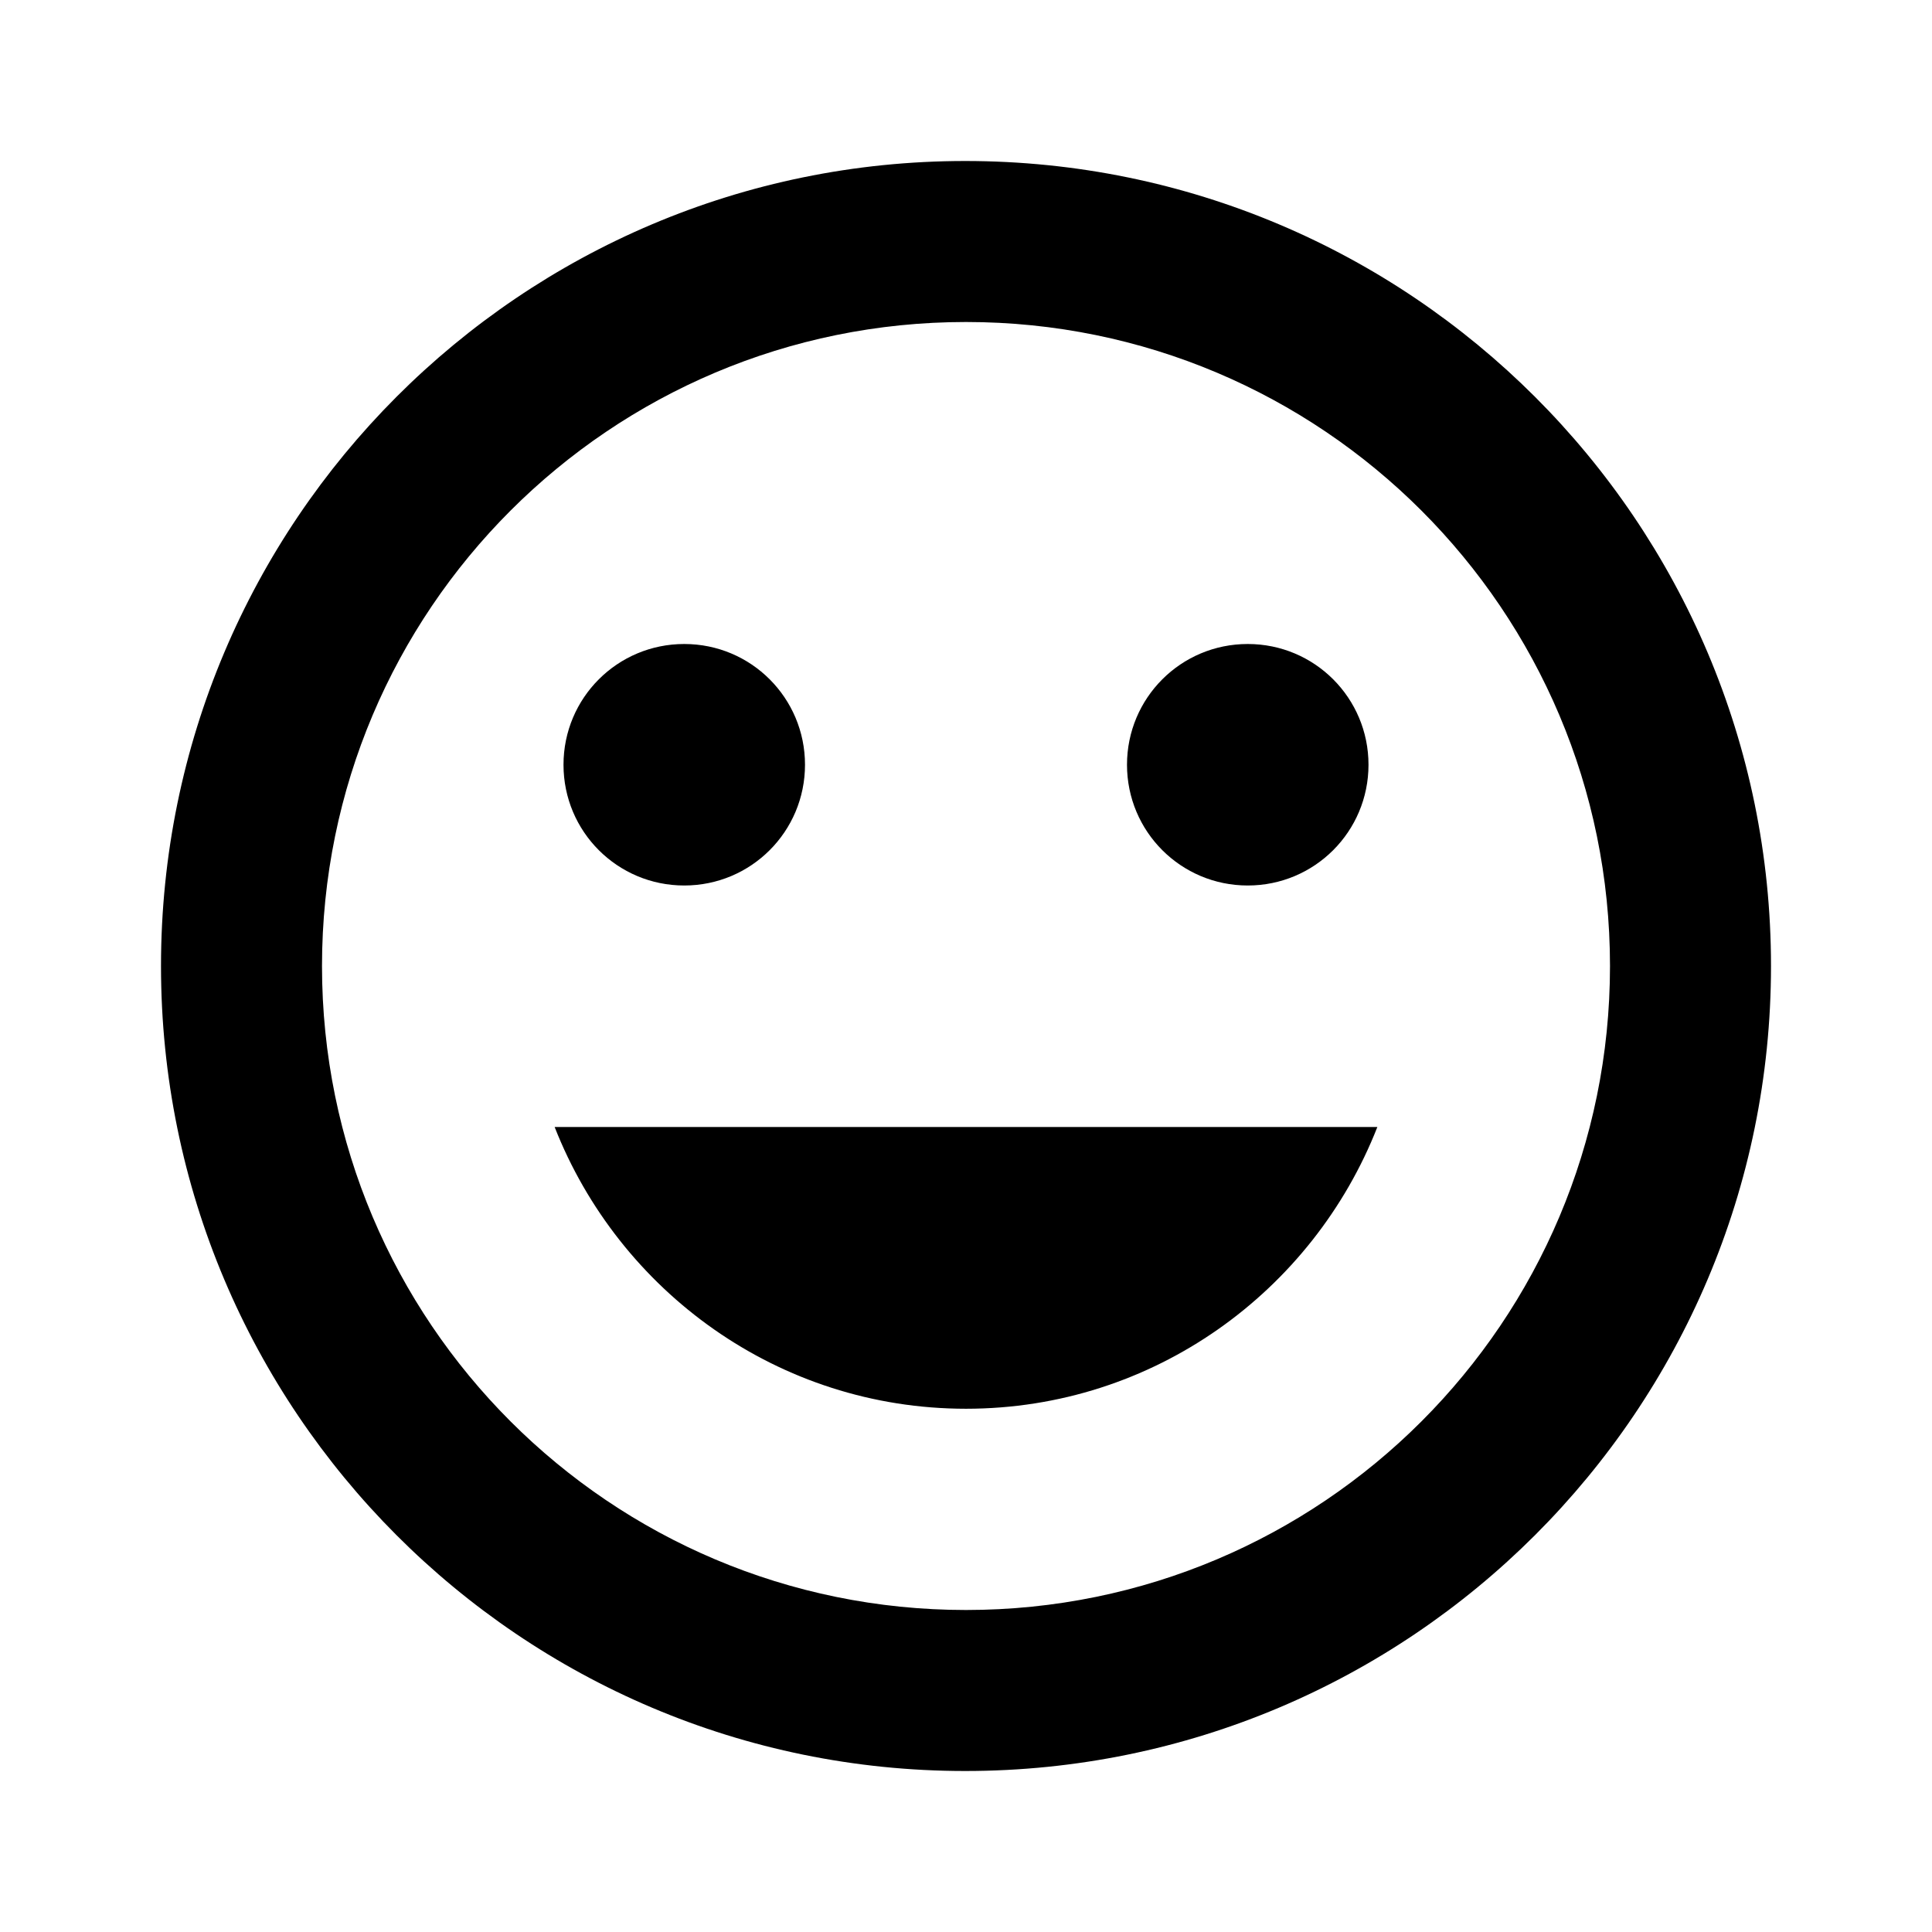
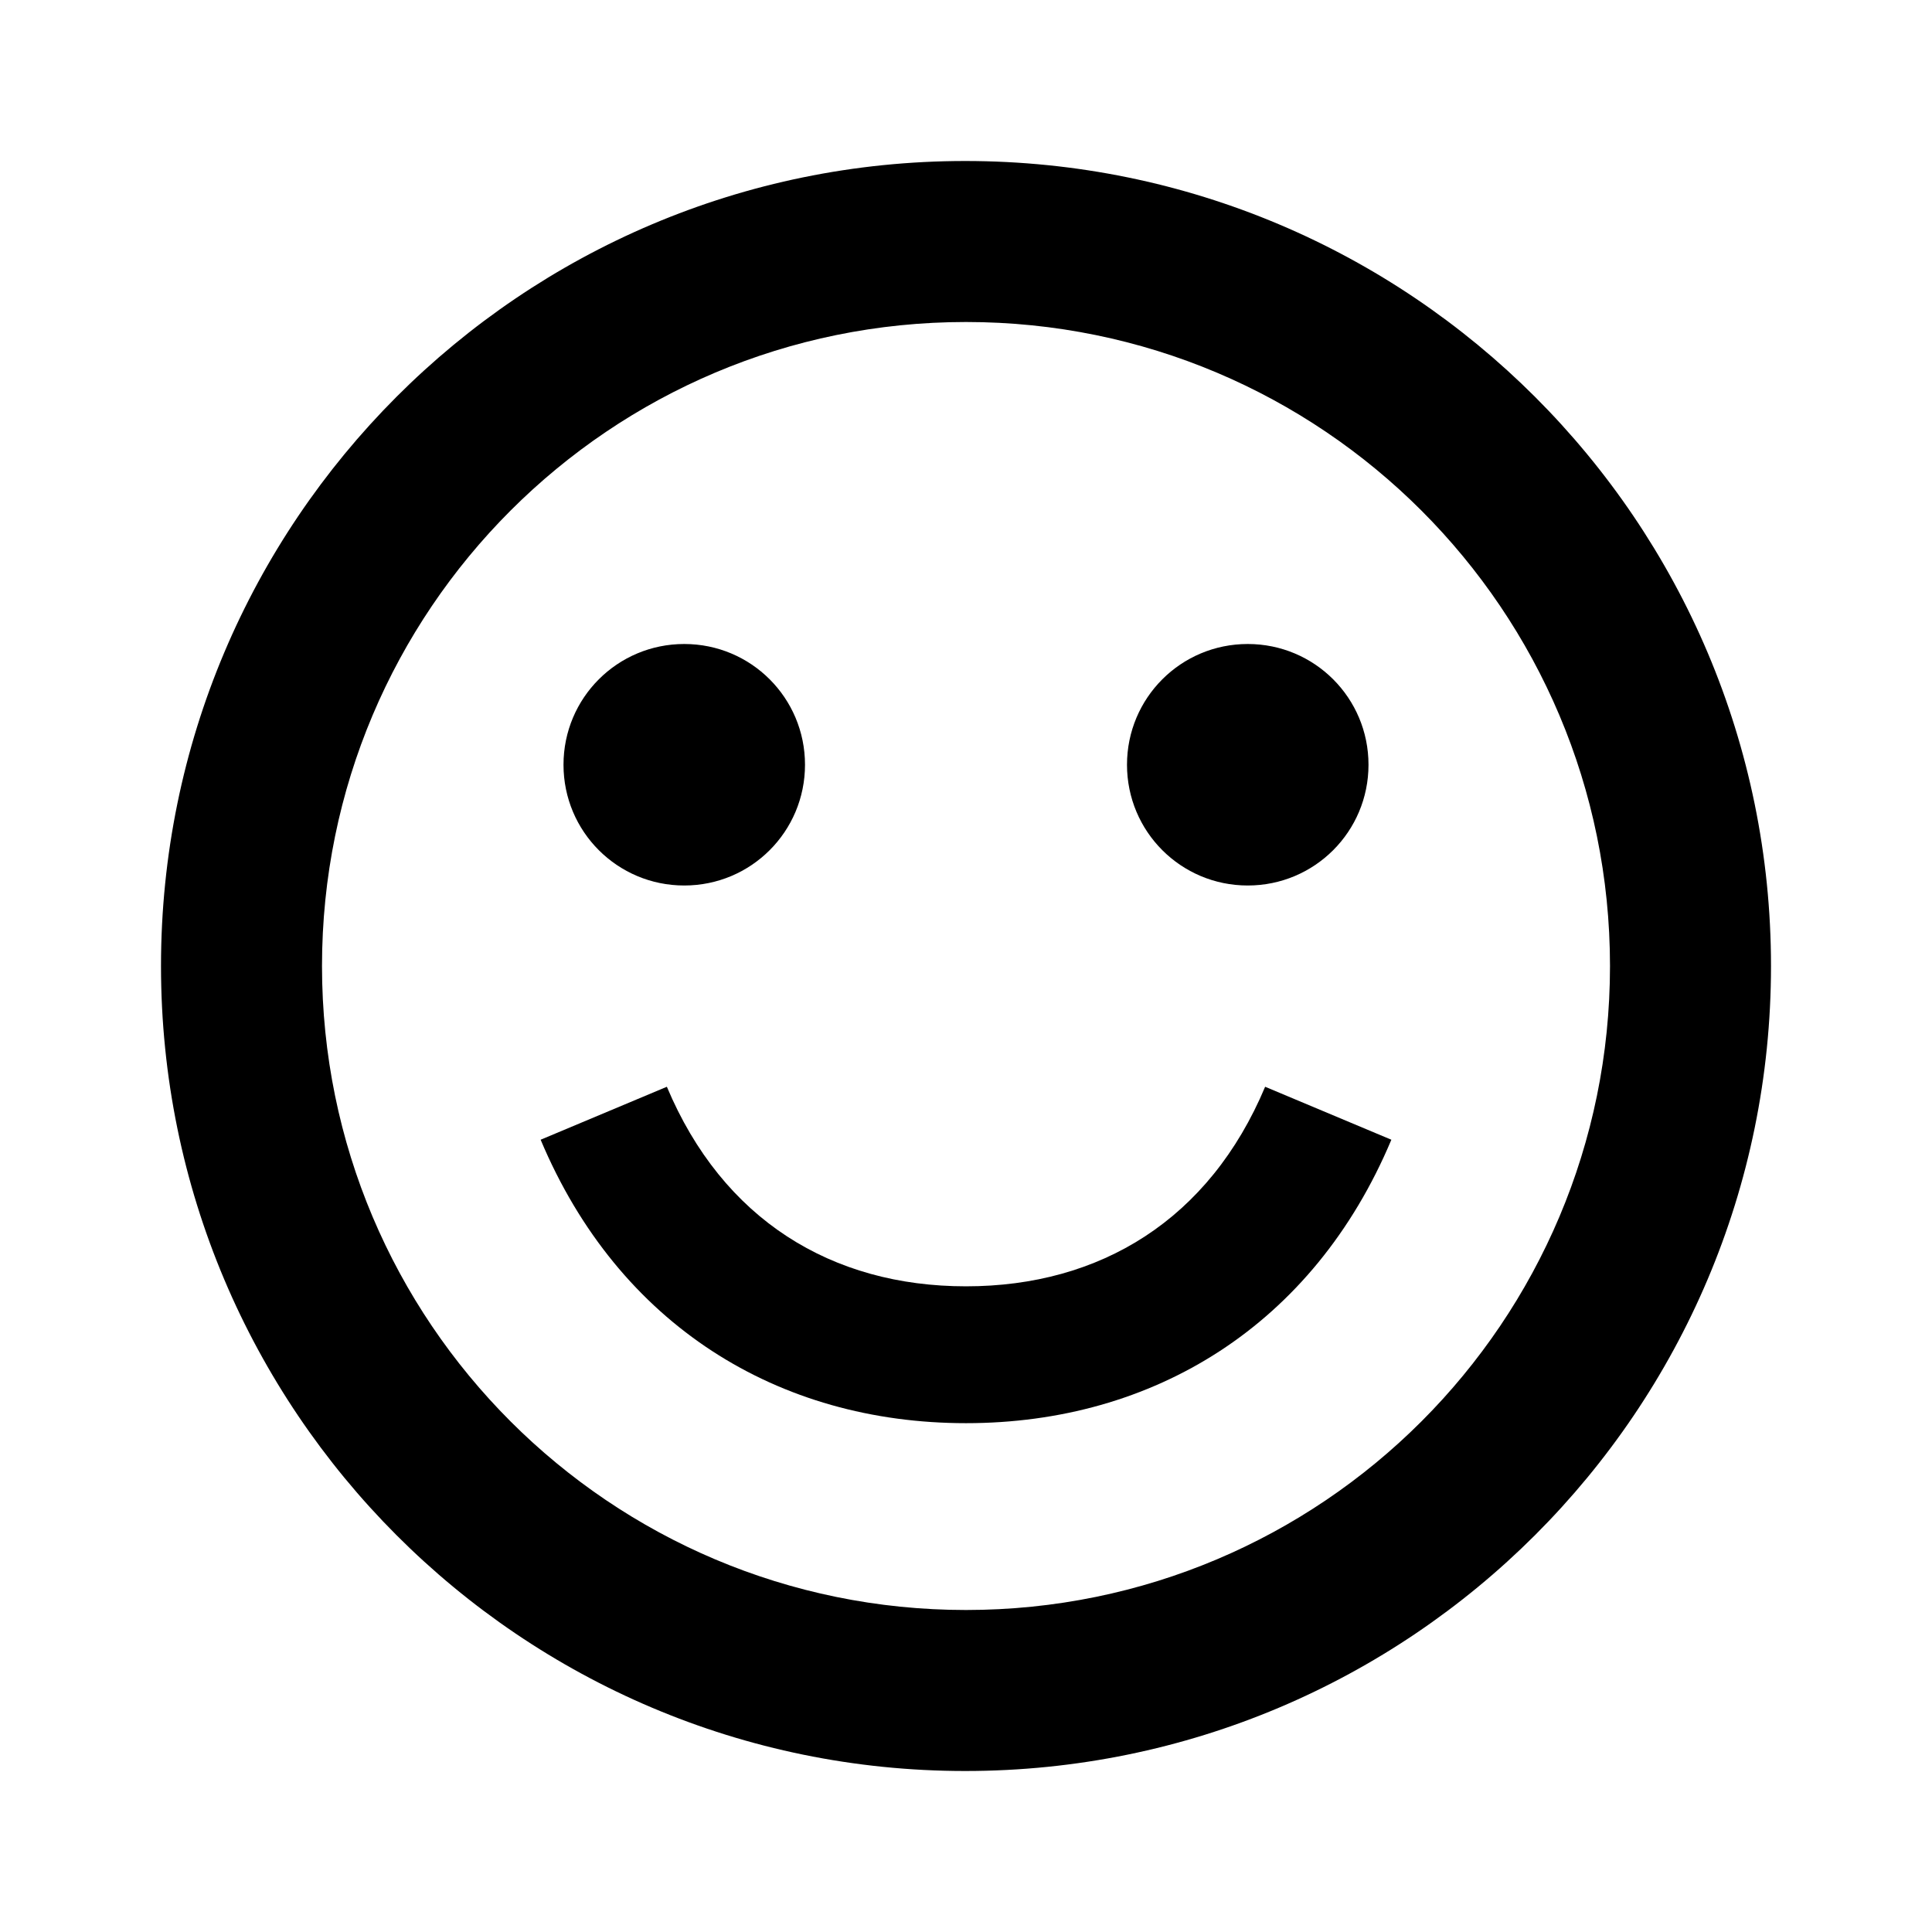
<svg xmlns="http://www.w3.org/2000/svg" width="24px" height="24px" viewBox="0 0 24 24" version="1.1">
  <g id="emoji-icon" stroke="none" stroke-width="1" fill="none" fill-rule="evenodd">
    <g id="Shape">
      <polygon points="0 0 24 0 24 24 0 24" />
-       <path d="M11.99,2 C6.47,2 2,6.48 2,12 C2,17.52 6.47,22 11.99,22 C17.52,22 22,17.52 22,12 C22,6.48 17.52,2 11.99,2 Z M12,20 C7.58,20 4,16.42 4,12 C4,7.58 7.58,4 12,4 C16.42,4 20,7.58 20,12 C20,16.42 16.42,20 12,20 Z M15.5,11 C16.33,11 17,10.33 17,9.5 C17,8.67 16.33,8 15.5,8 C14.67,8 14,8.67 14,9.5 C14,10.33 14.67,11 15.5,11 Z M8.5,11 C9.33,11 10,10.33 10,9.5 C10,8.67 9.33,8 8.5,8 C7.67,8 7,8.67 7,9.5 C7,10.33 7.67,11 8.5,11 Z M12,17.5 C14.33,17.5 16.31,16.04 17.11,14 L6.89,14 C7.69,16.04 9.67,17.5 12,17.5 Z" fill="#000000" fill-rule="nonzero" />
+       <path d="M11.99,2 C6.47,2 2,6.48 2,12 C2,17.52 6.47,22 11.99,22 C17.52,22 22,17.52 22,12 C22,6.48 17.52,2 11.99,2 Z M12,20 C7.58,20 4,16.42 4,12 C4,7.58 7.58,4 12,4 C16.42,4 20,7.58 20,12 C20,16.42 16.42,20 12,20 Z M15.5,11 C16.33,11 17,10.33 17,9.5 C17,8.67 16.33,8 15.5,8 C14.67,8 14,8.67 14,9.5 C14,10.33 14.67,11 15.5,11 Z M8.5,11 C9.33,11 10,10.33 10,9.5 C10,8.67 9.33,8 8.5,8 C7.67,8 7,8.67 7,9.5 C7,10.33 7.67,11 8.5,11 Z" fill="#000000" fill-rule="nonzero" />
    </g>
+     <path d="M17.284,17.021 C16.315,14.715 14.331,13.5 12,13.5 C9.669,13.5 7.685,14.715 6.716,17.021 L8.284,17.679 C8.977,16.029 10.331,15.2 12,15.2 C13.669,15.2 15.023,16.029 15.716,17.679 L17.284,17.021 Z" id="Oval" fill="#000000" fill-rule="nonzero" transform="translate(12, 15.58957) scale(1, -1) translate(-12, -15.58957) " />
  </g>
</svg>
